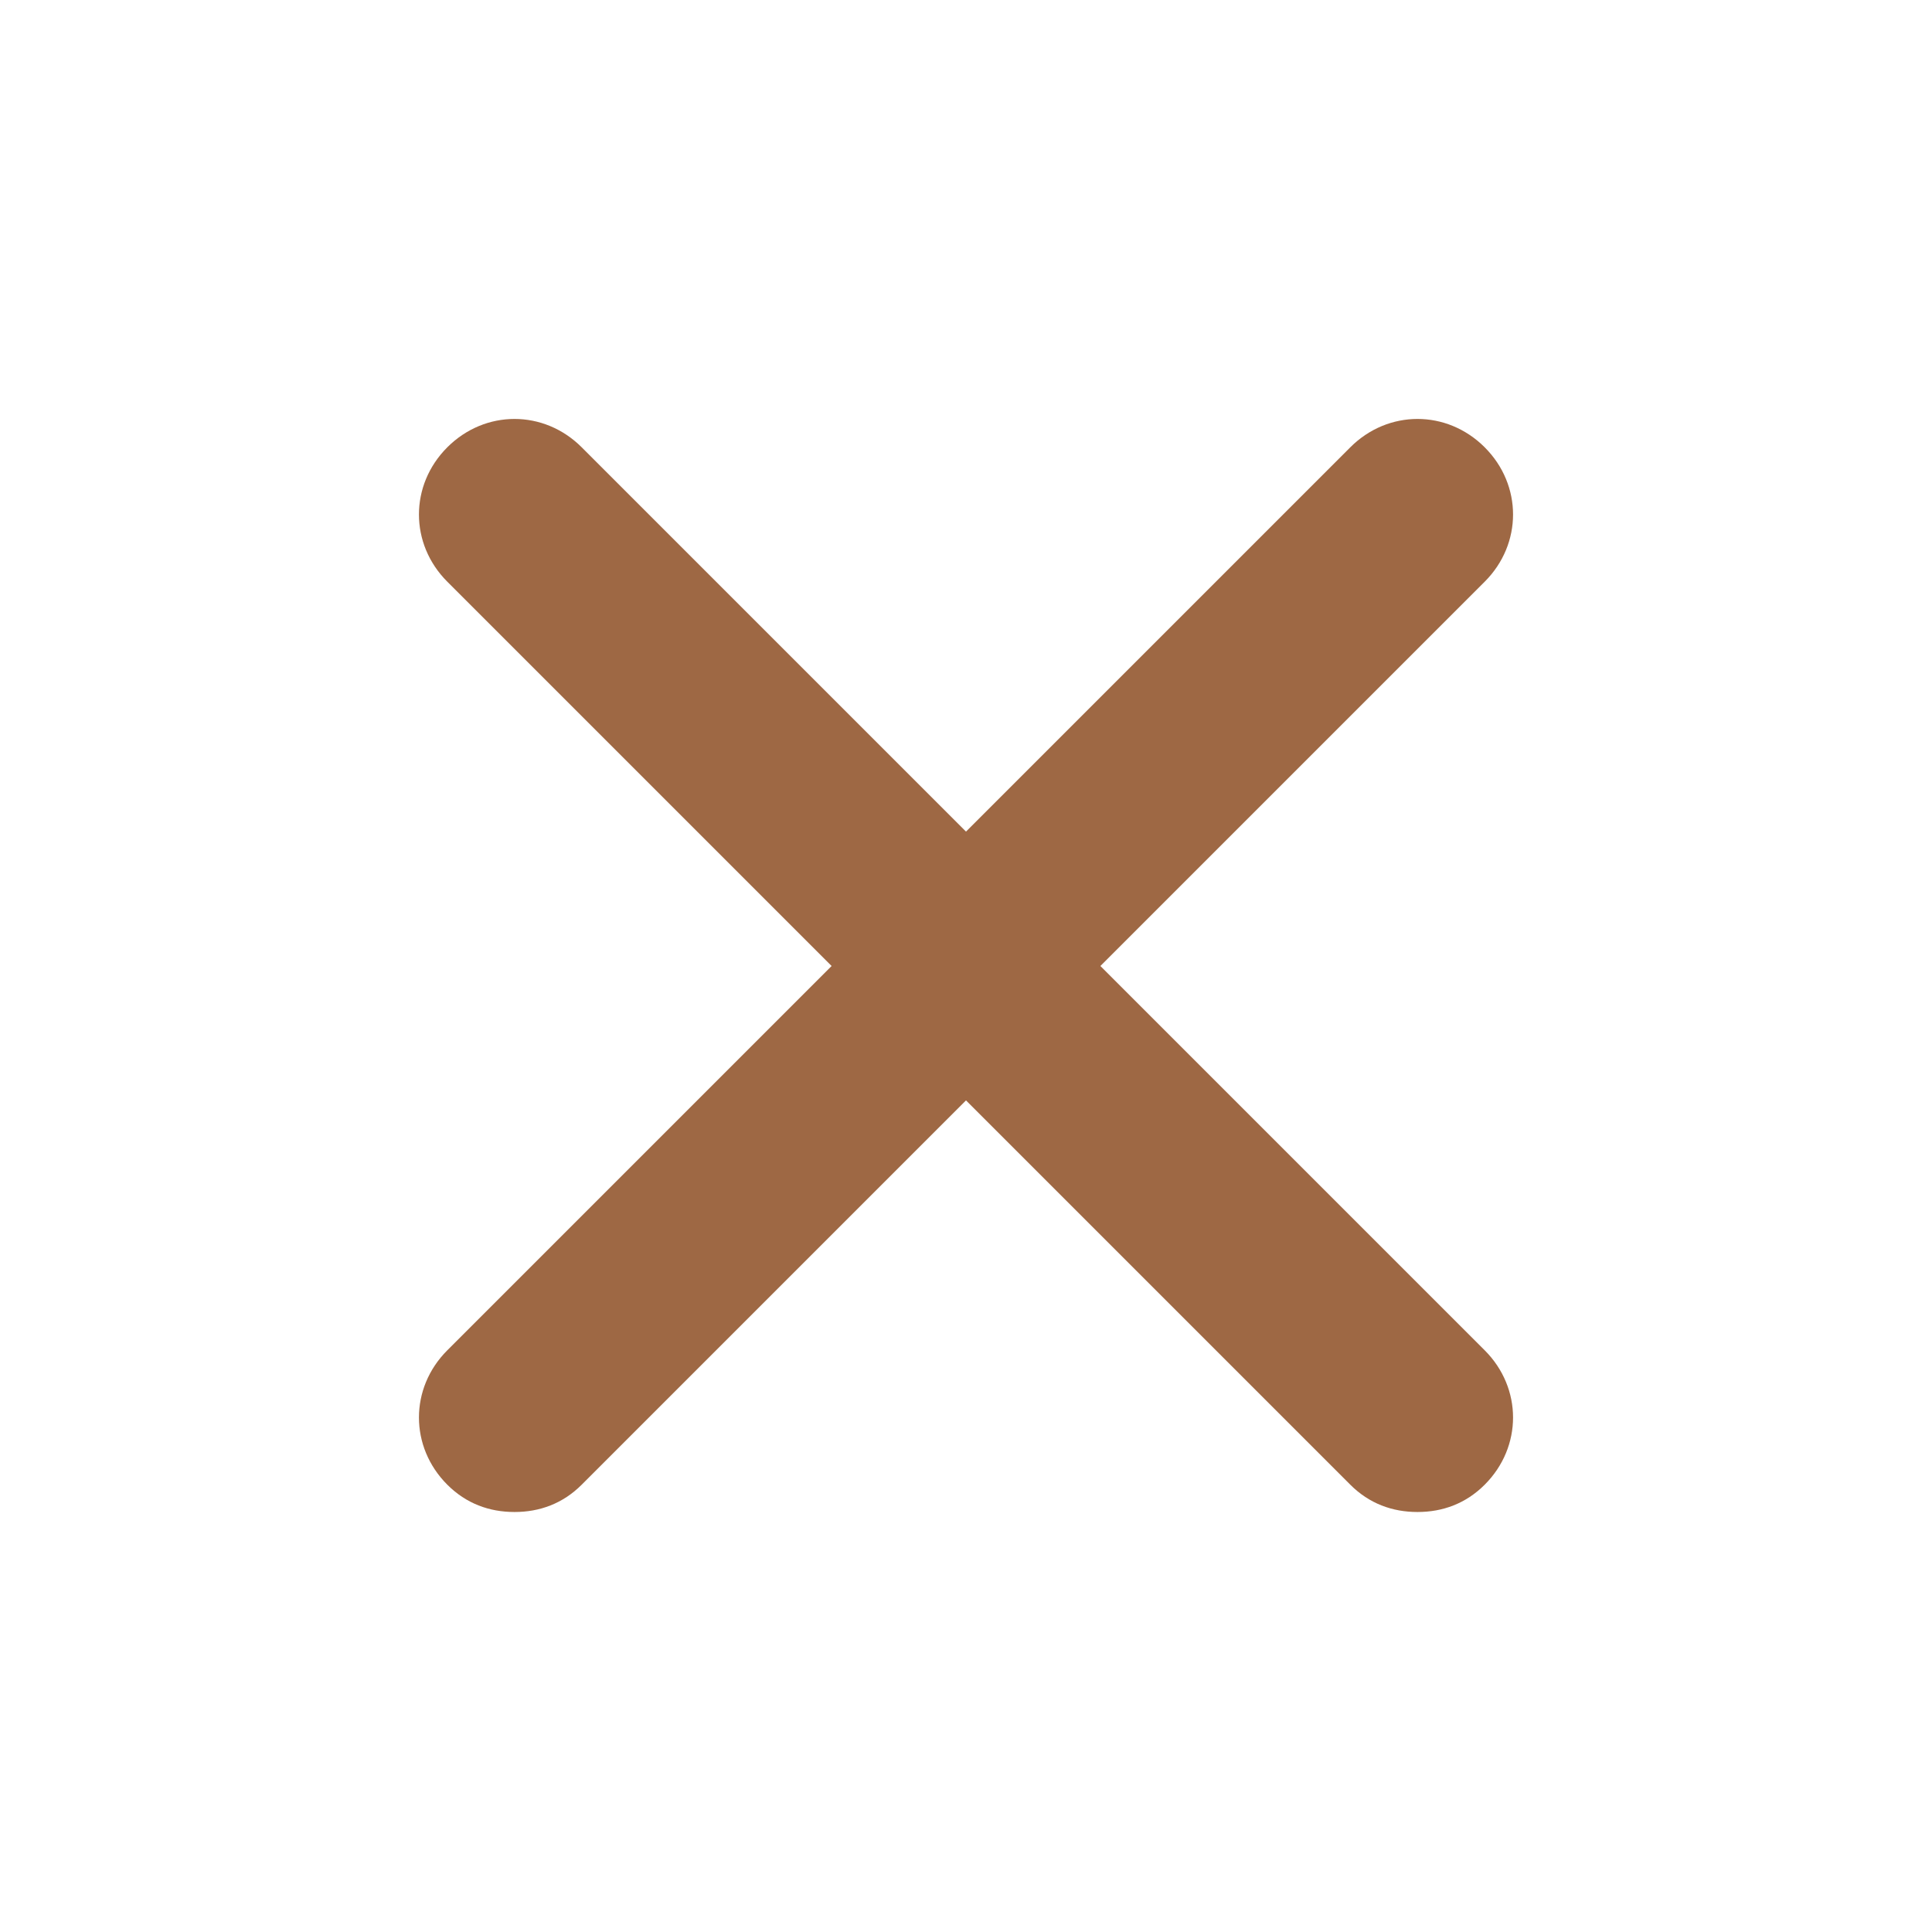
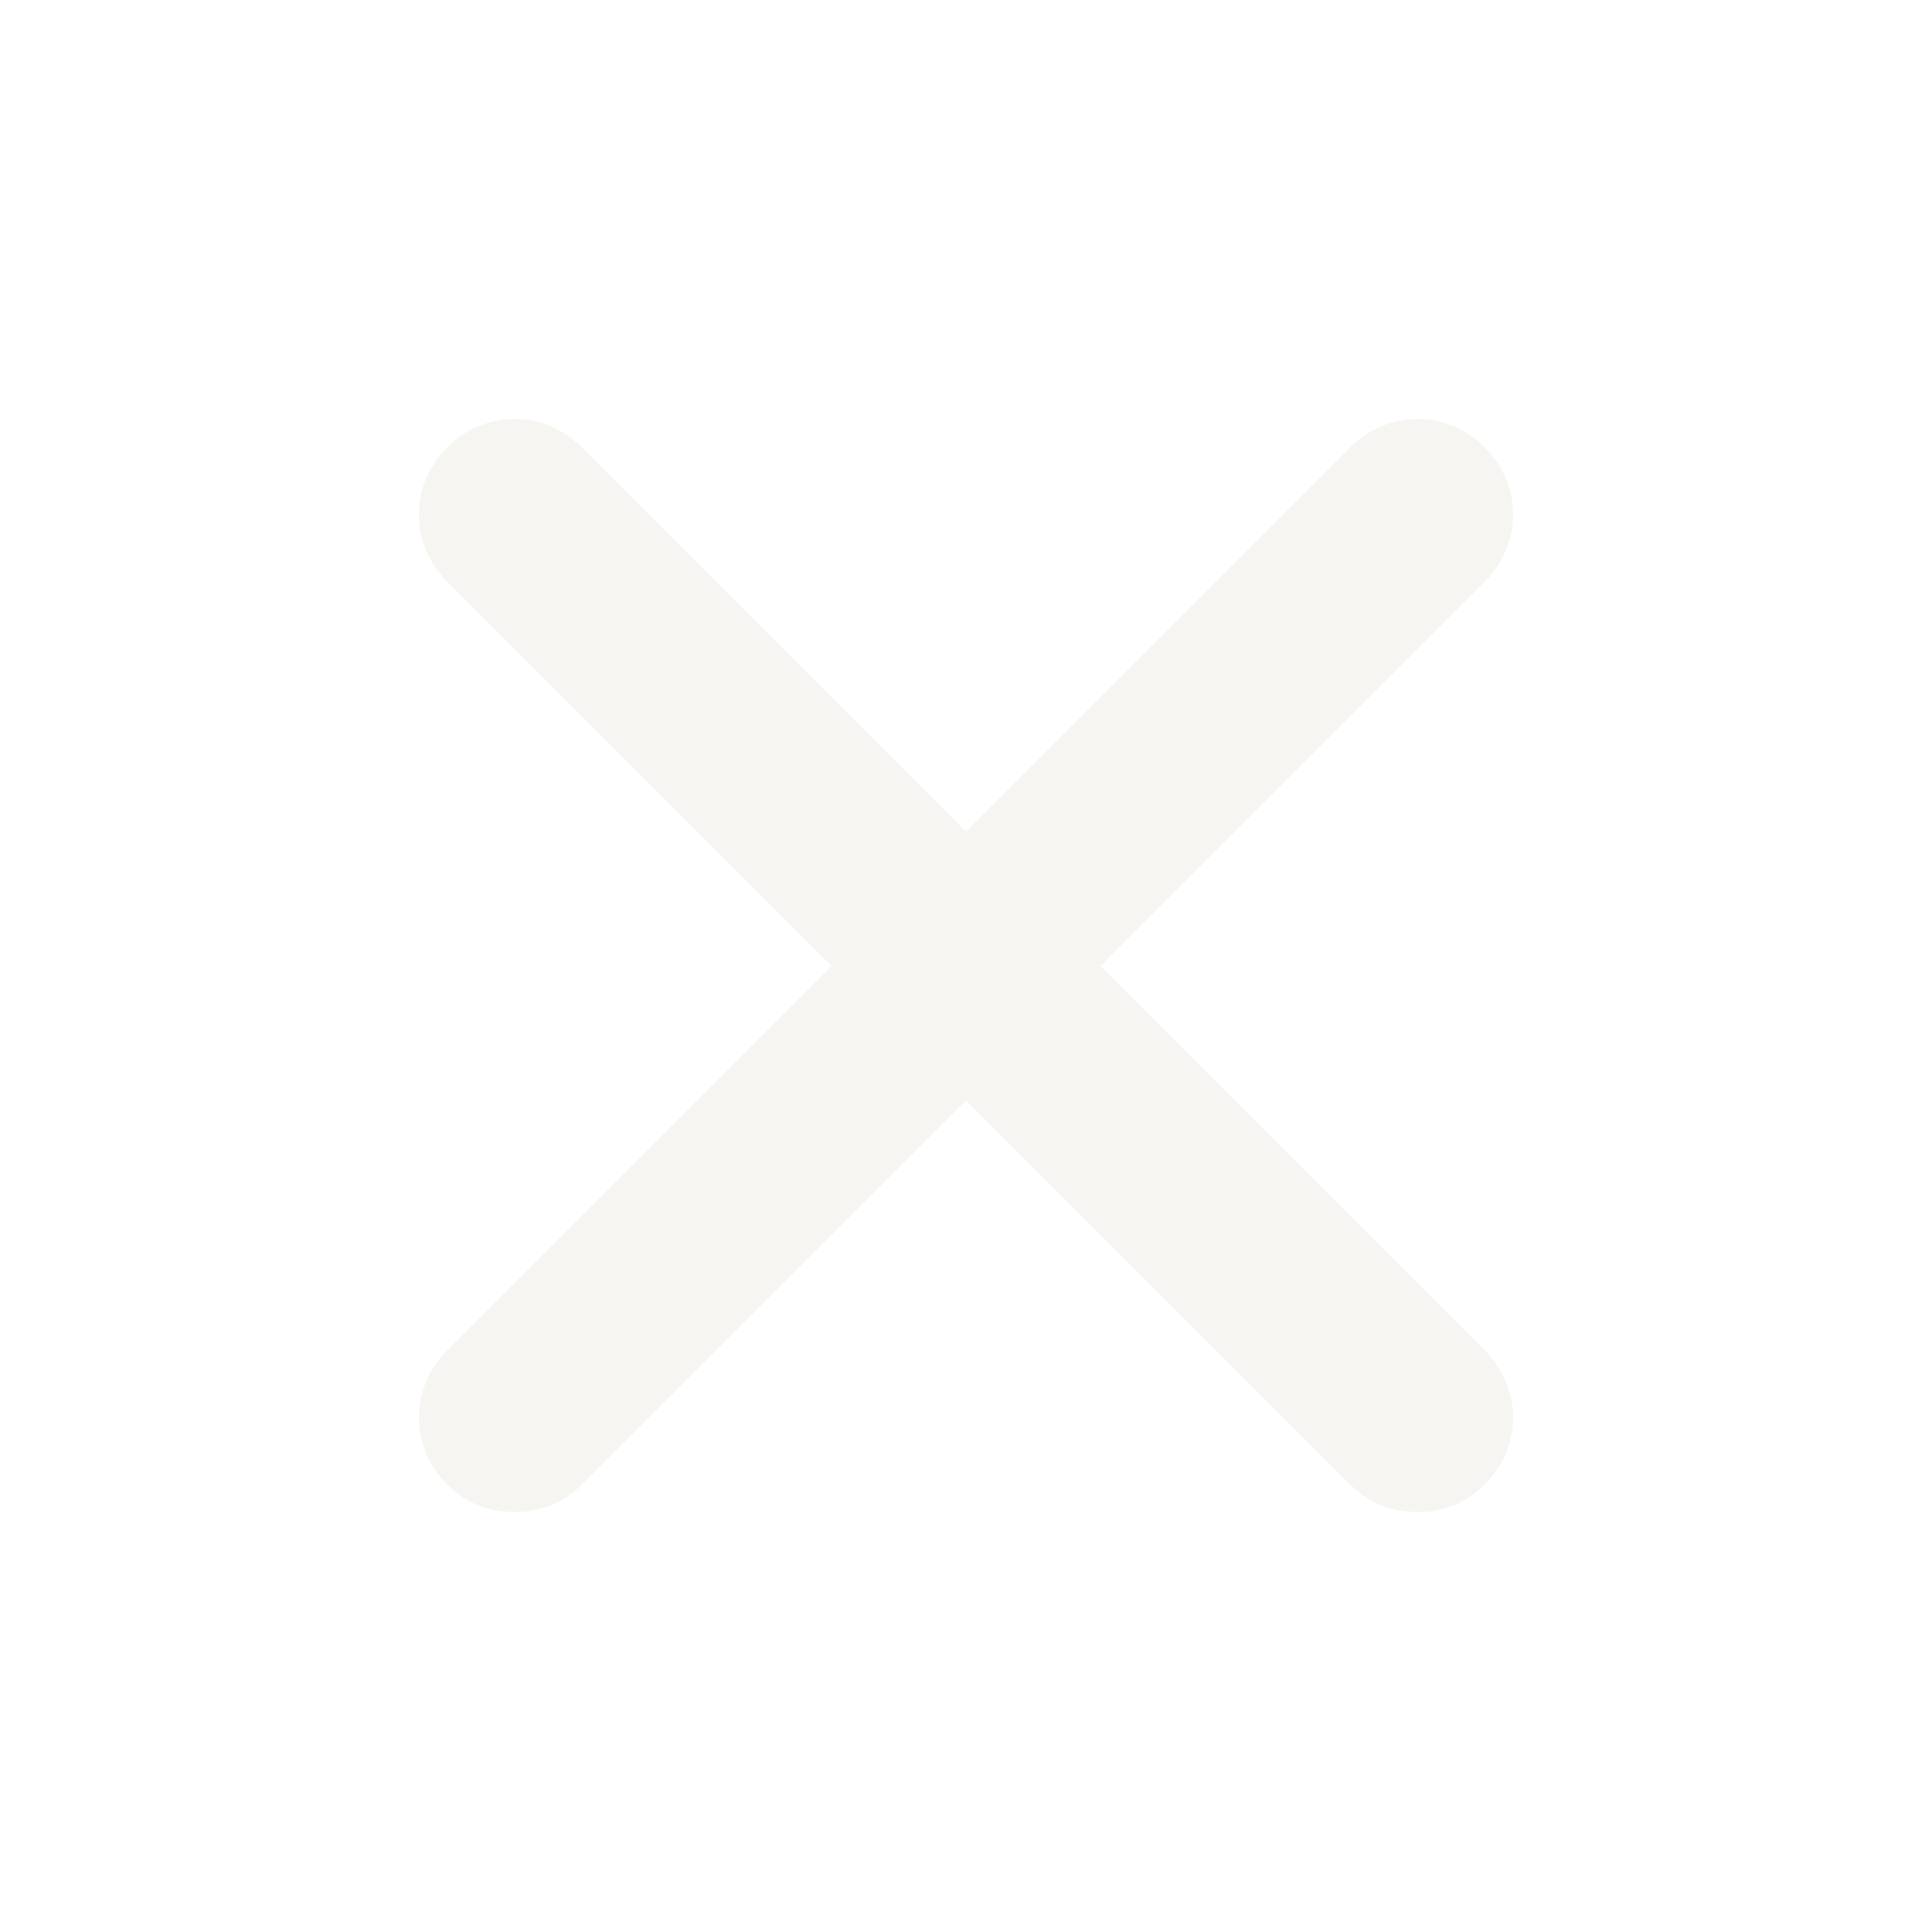
- <svg xmlns="http://www.w3.org/2000/svg" fill="rgb(158, 104, 68)" version="1.1" id="Layer_1" width="64px" height="64px" viewBox="0 0 92 92" enable-background="new 0 0 92 92" xml:space="preserve">
+ <svg xmlns="http://www.w3.org/2000/svg" fill="#f7f5f1" version="1.1" id="Layer_1" width="64px" height="64px" viewBox="0 0 92 92" enable-background="new 0 0 92 92" xml:space="preserve">
  <g id="SVGRepo_bgCarrier" stroke-width="0" />
  <g id="SVGRepo_tracerCarrier" stroke-linecap="round" stroke-linejoin="round" />
  <g id="SVGRepo_iconCarrier">
    <path id="XMLID_732_" d="M70.7,64.3c1.8,1.8,1.8,4.6,0,6.4c-0.9,0.9-2,1.3-3.2,1.3c-1.2,0-2.3-0.4-3.2-1.3L46,52.4L27.7,70.7 c-0.9,0.9-2,1.3-3.2,1.3s-2.3-0.4-3.2-1.3c-1.8-1.8-1.8-4.6,0-6.4L39.6,46L21.3,27.7c-1.8-1.8-1.8-4.6,0-6.4c1.8-1.8,4.6-1.8,6.4,0 L46,39.6l18.3-18.3c1.8-1.8,4.6-1.8,6.4,0c1.8,1.8,1.8,4.6,0,6.4L52.4,46L70.7,64.3z" />
  </g>
</svg>
